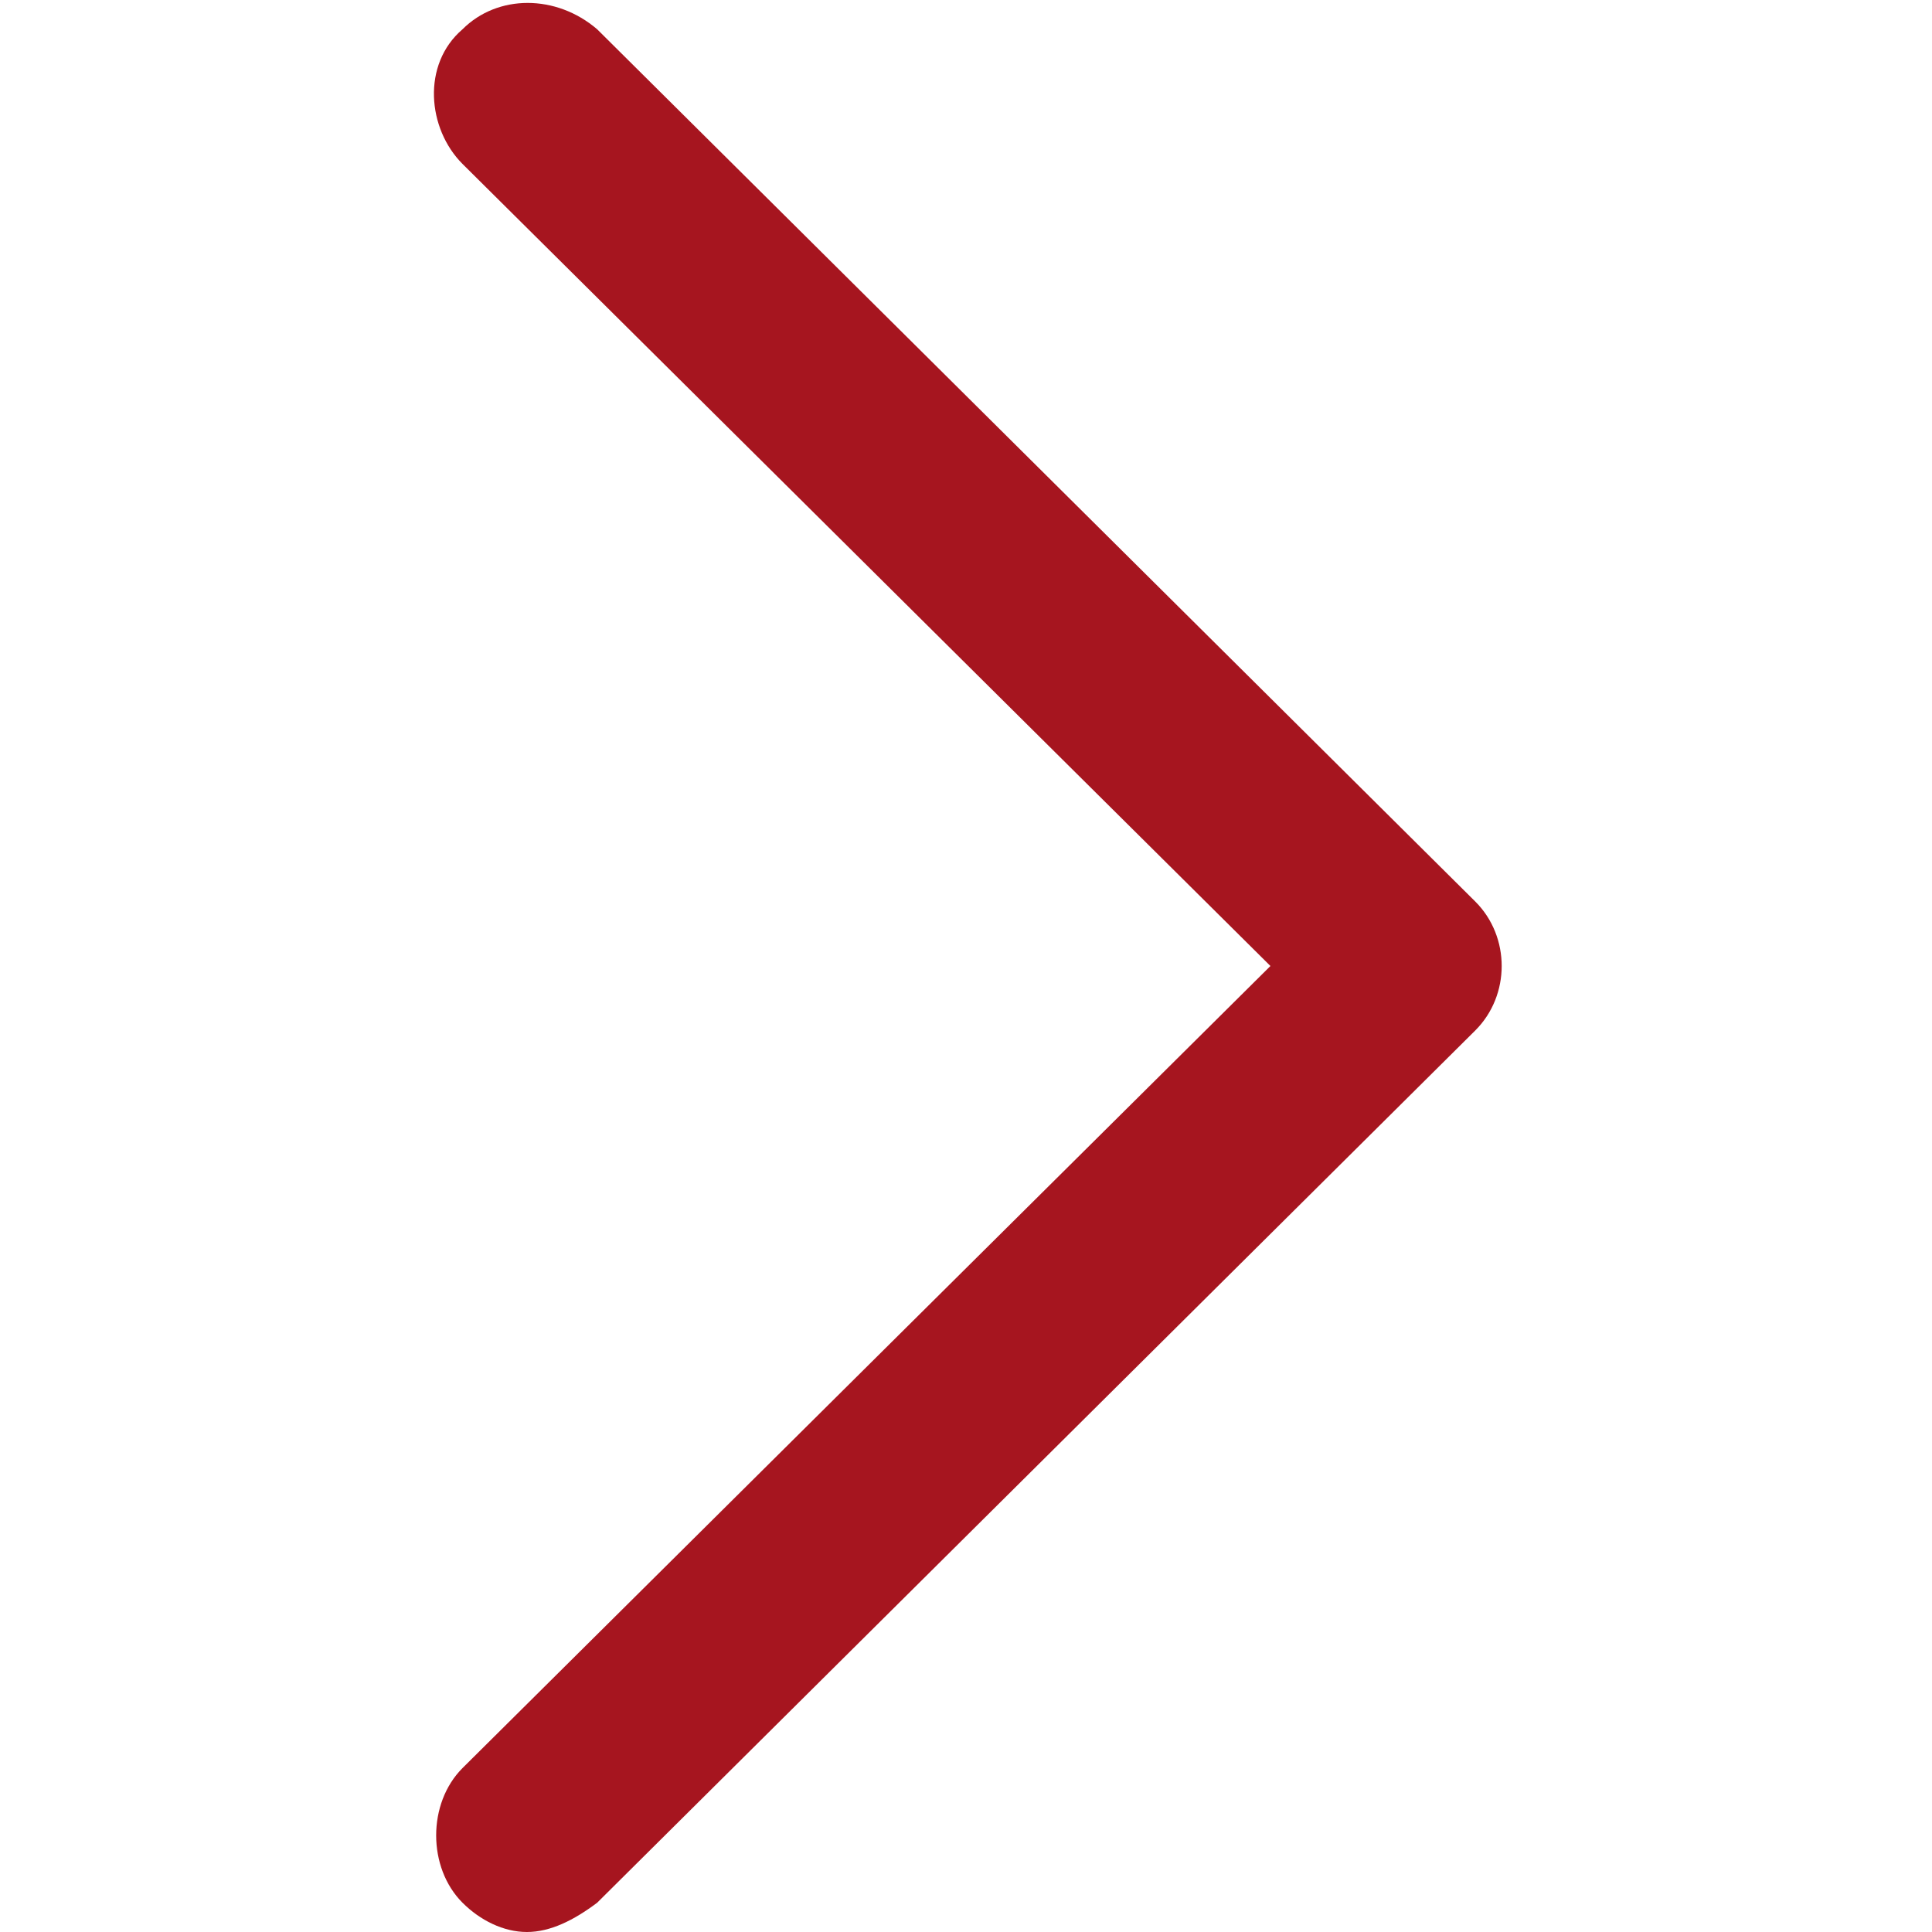
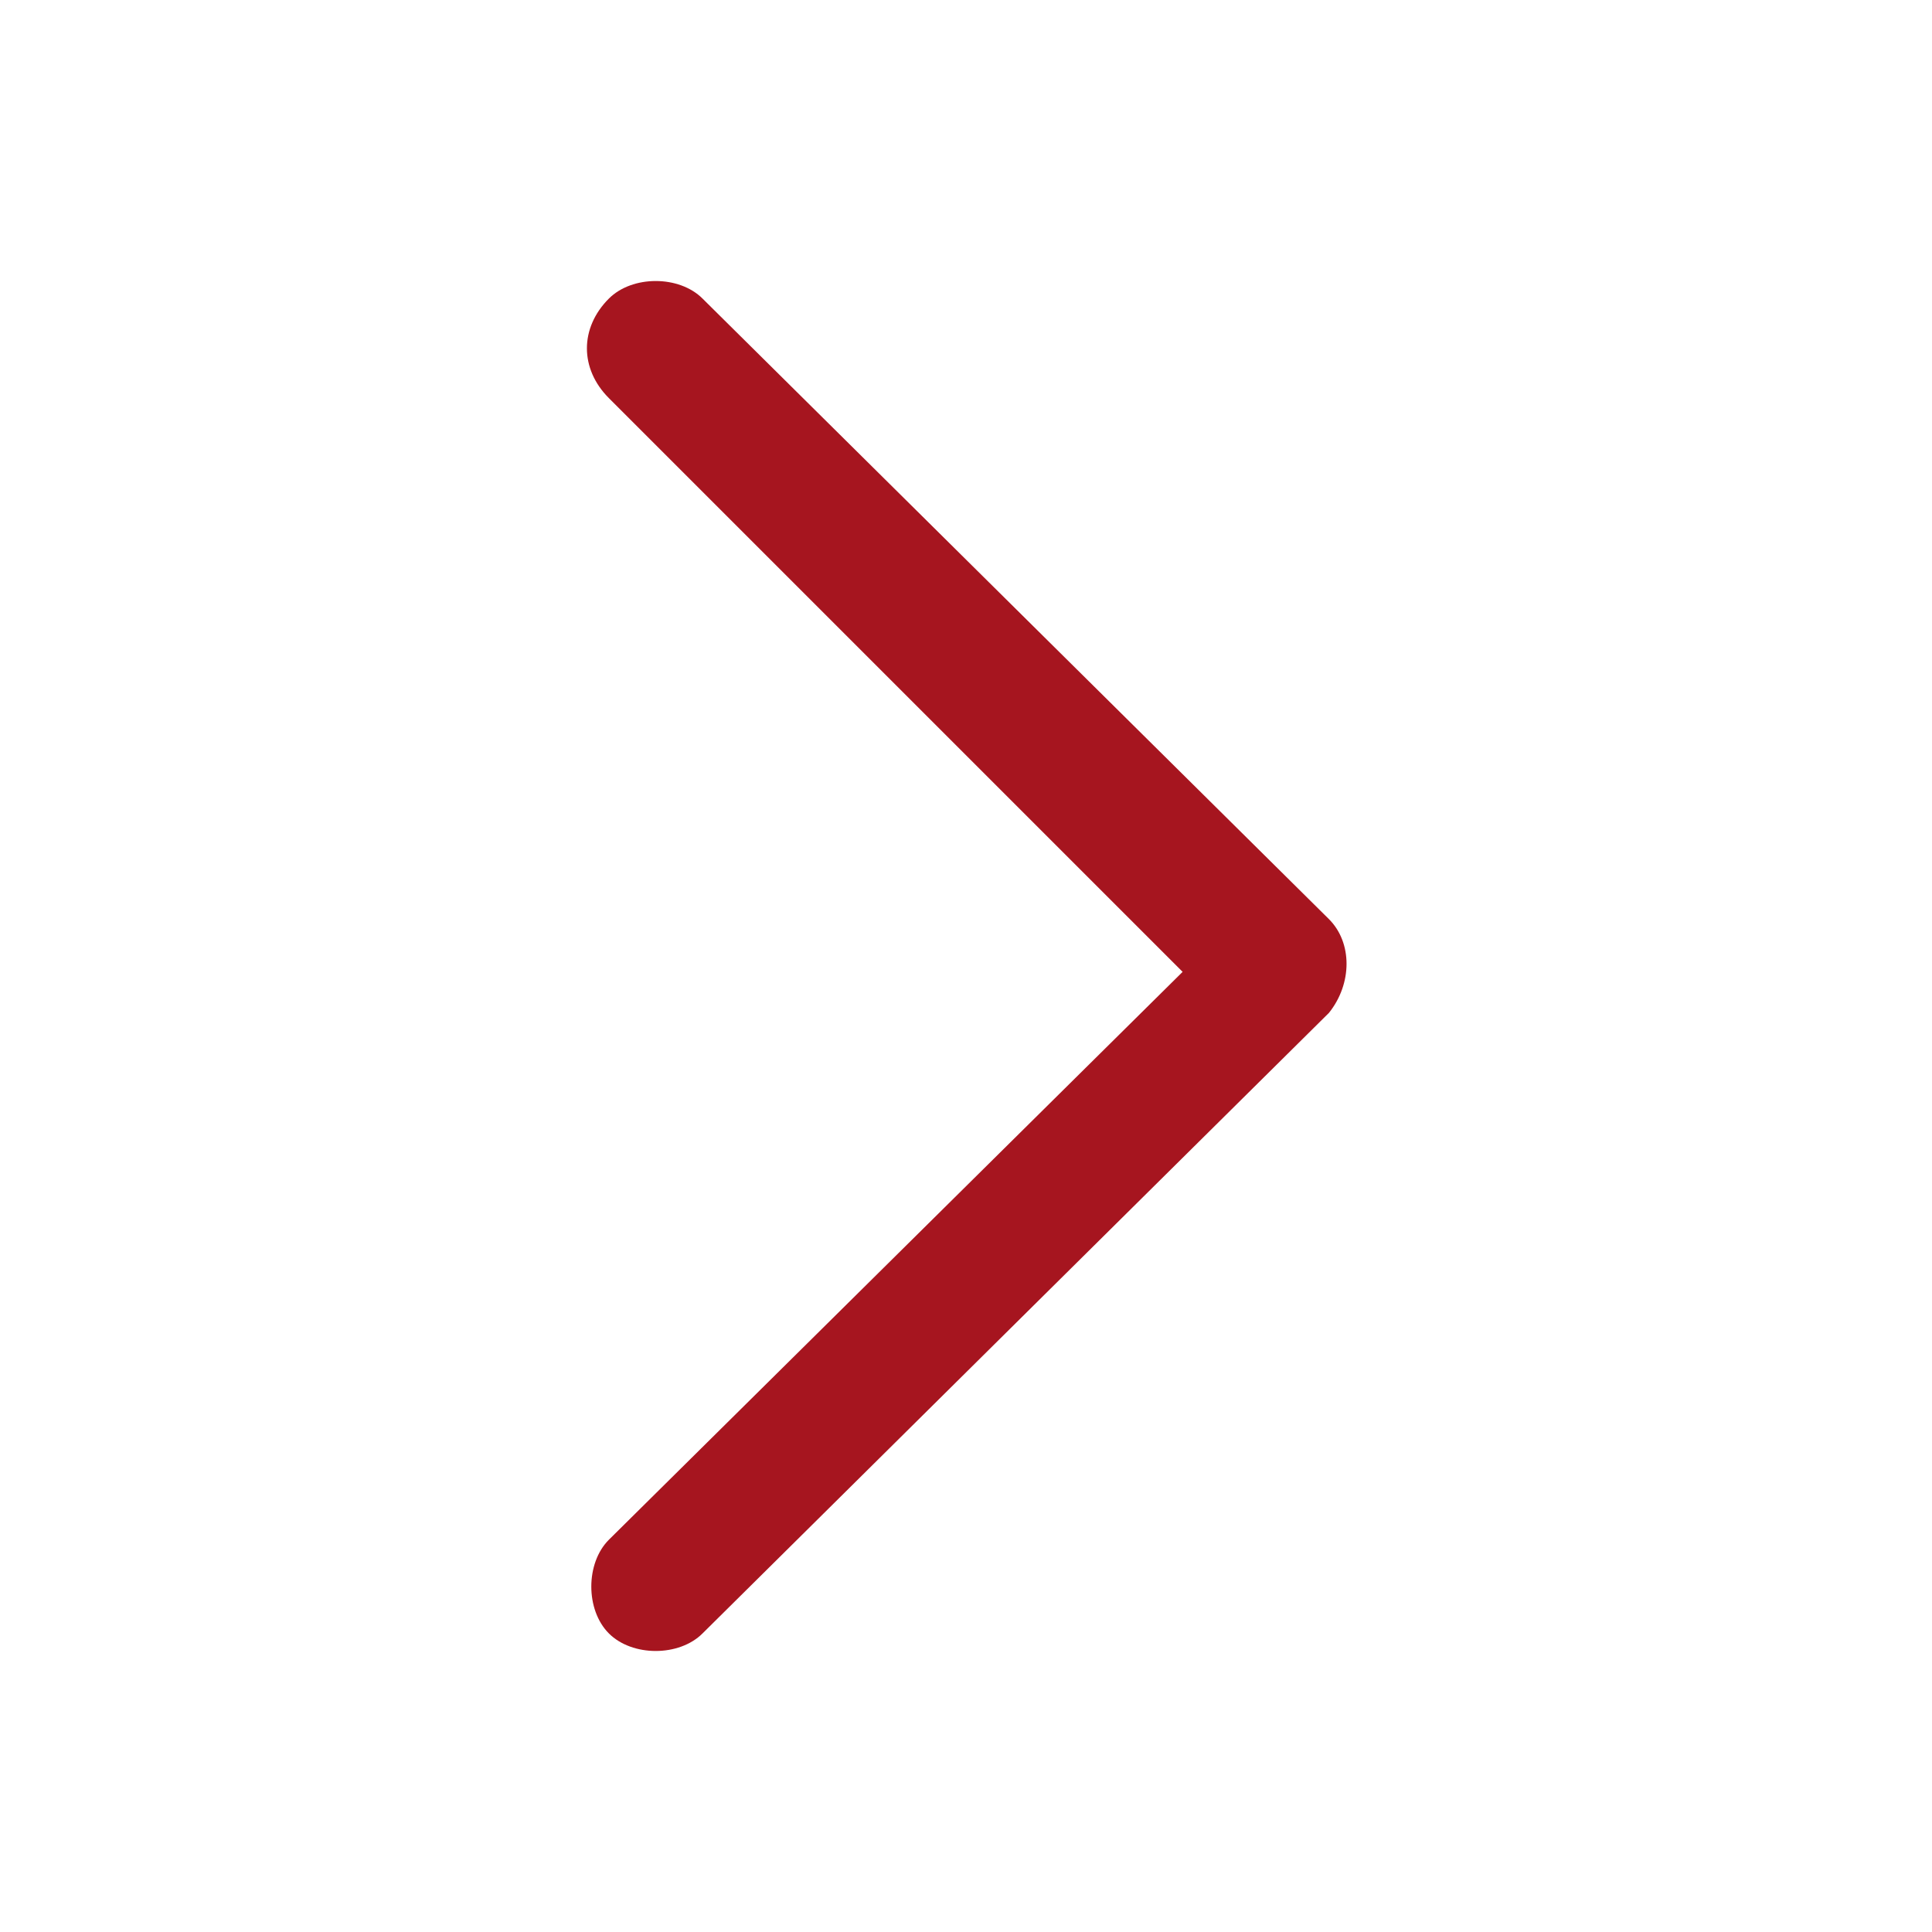
<svg xmlns="http://www.w3.org/2000/svg" version="1.1" id="Layer_1" x="0px" y="0px" viewBox="0 0 33 33" style="enable-background:new 0 0 33 33;" xml:space="preserve">
  <style type="text/css">
	.st0{fill:#A6151F;}
</style>
  <g>
-     <path class="st0" d="M9,33c-0.4,0-0.8-0.2-1.1-0.5c-0.6-0.6-0.6-1.7,0-2.3l13.8-13.7L7.9,2.8c-0.6-0.6-0.7-1.7,0-2.3   c0.6-0.6,1.6-0.6,2.3,0l15,14.9c0.6,0.6,0.6,1.6,0,2.2l-15,14.9C9.8,32.8,9.4,33,9,33z" />
+     <path class="st0" d="M11.2,28.2c-0.3,0-0.6-0.1-0.8-0.3c-0.4-0.4-0.4-1.2,0-1.6l9.8-9.7l-9.8-9.8c-0.5-0.5-0.5-1.2,0-1.7   c0.4-0.4,1.2-0.4,1.6,0l10.7,10.6c0.4,0.4,0.4,1.1,0,1.6L12,27.9C11.8,28.1,11.5,28.2,11.2,28.2z" />
  </g>
</svg>
